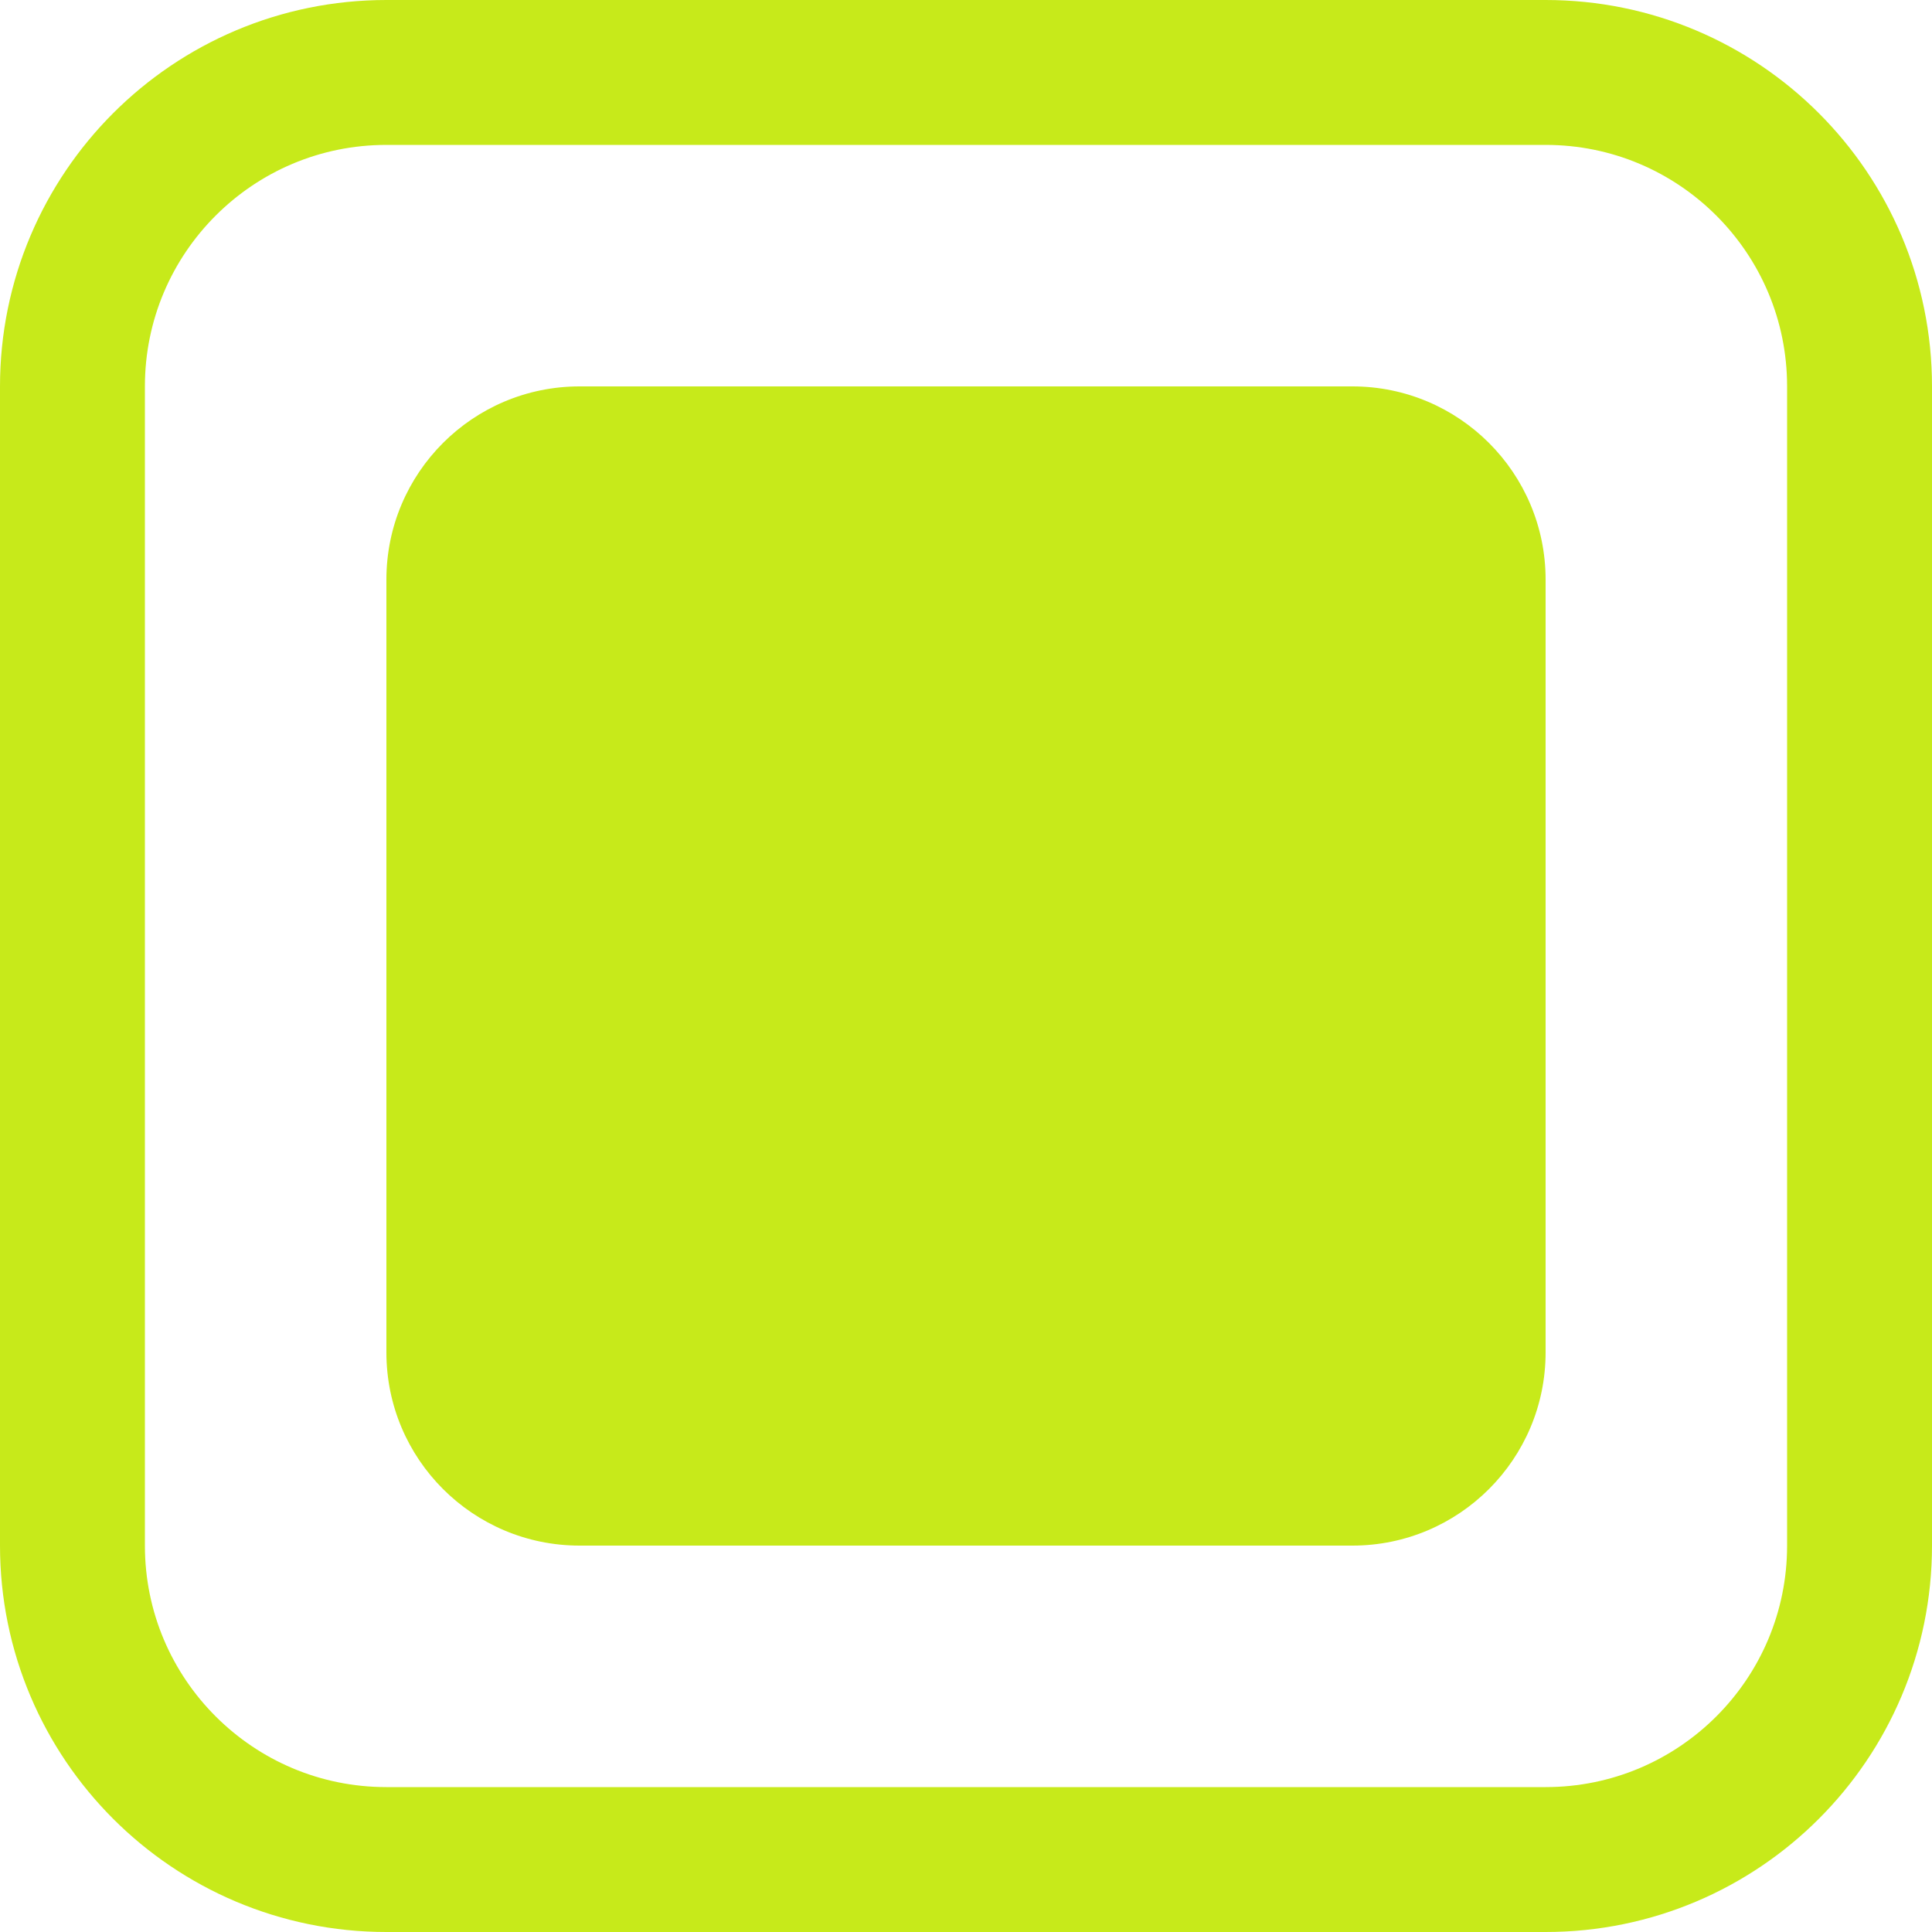
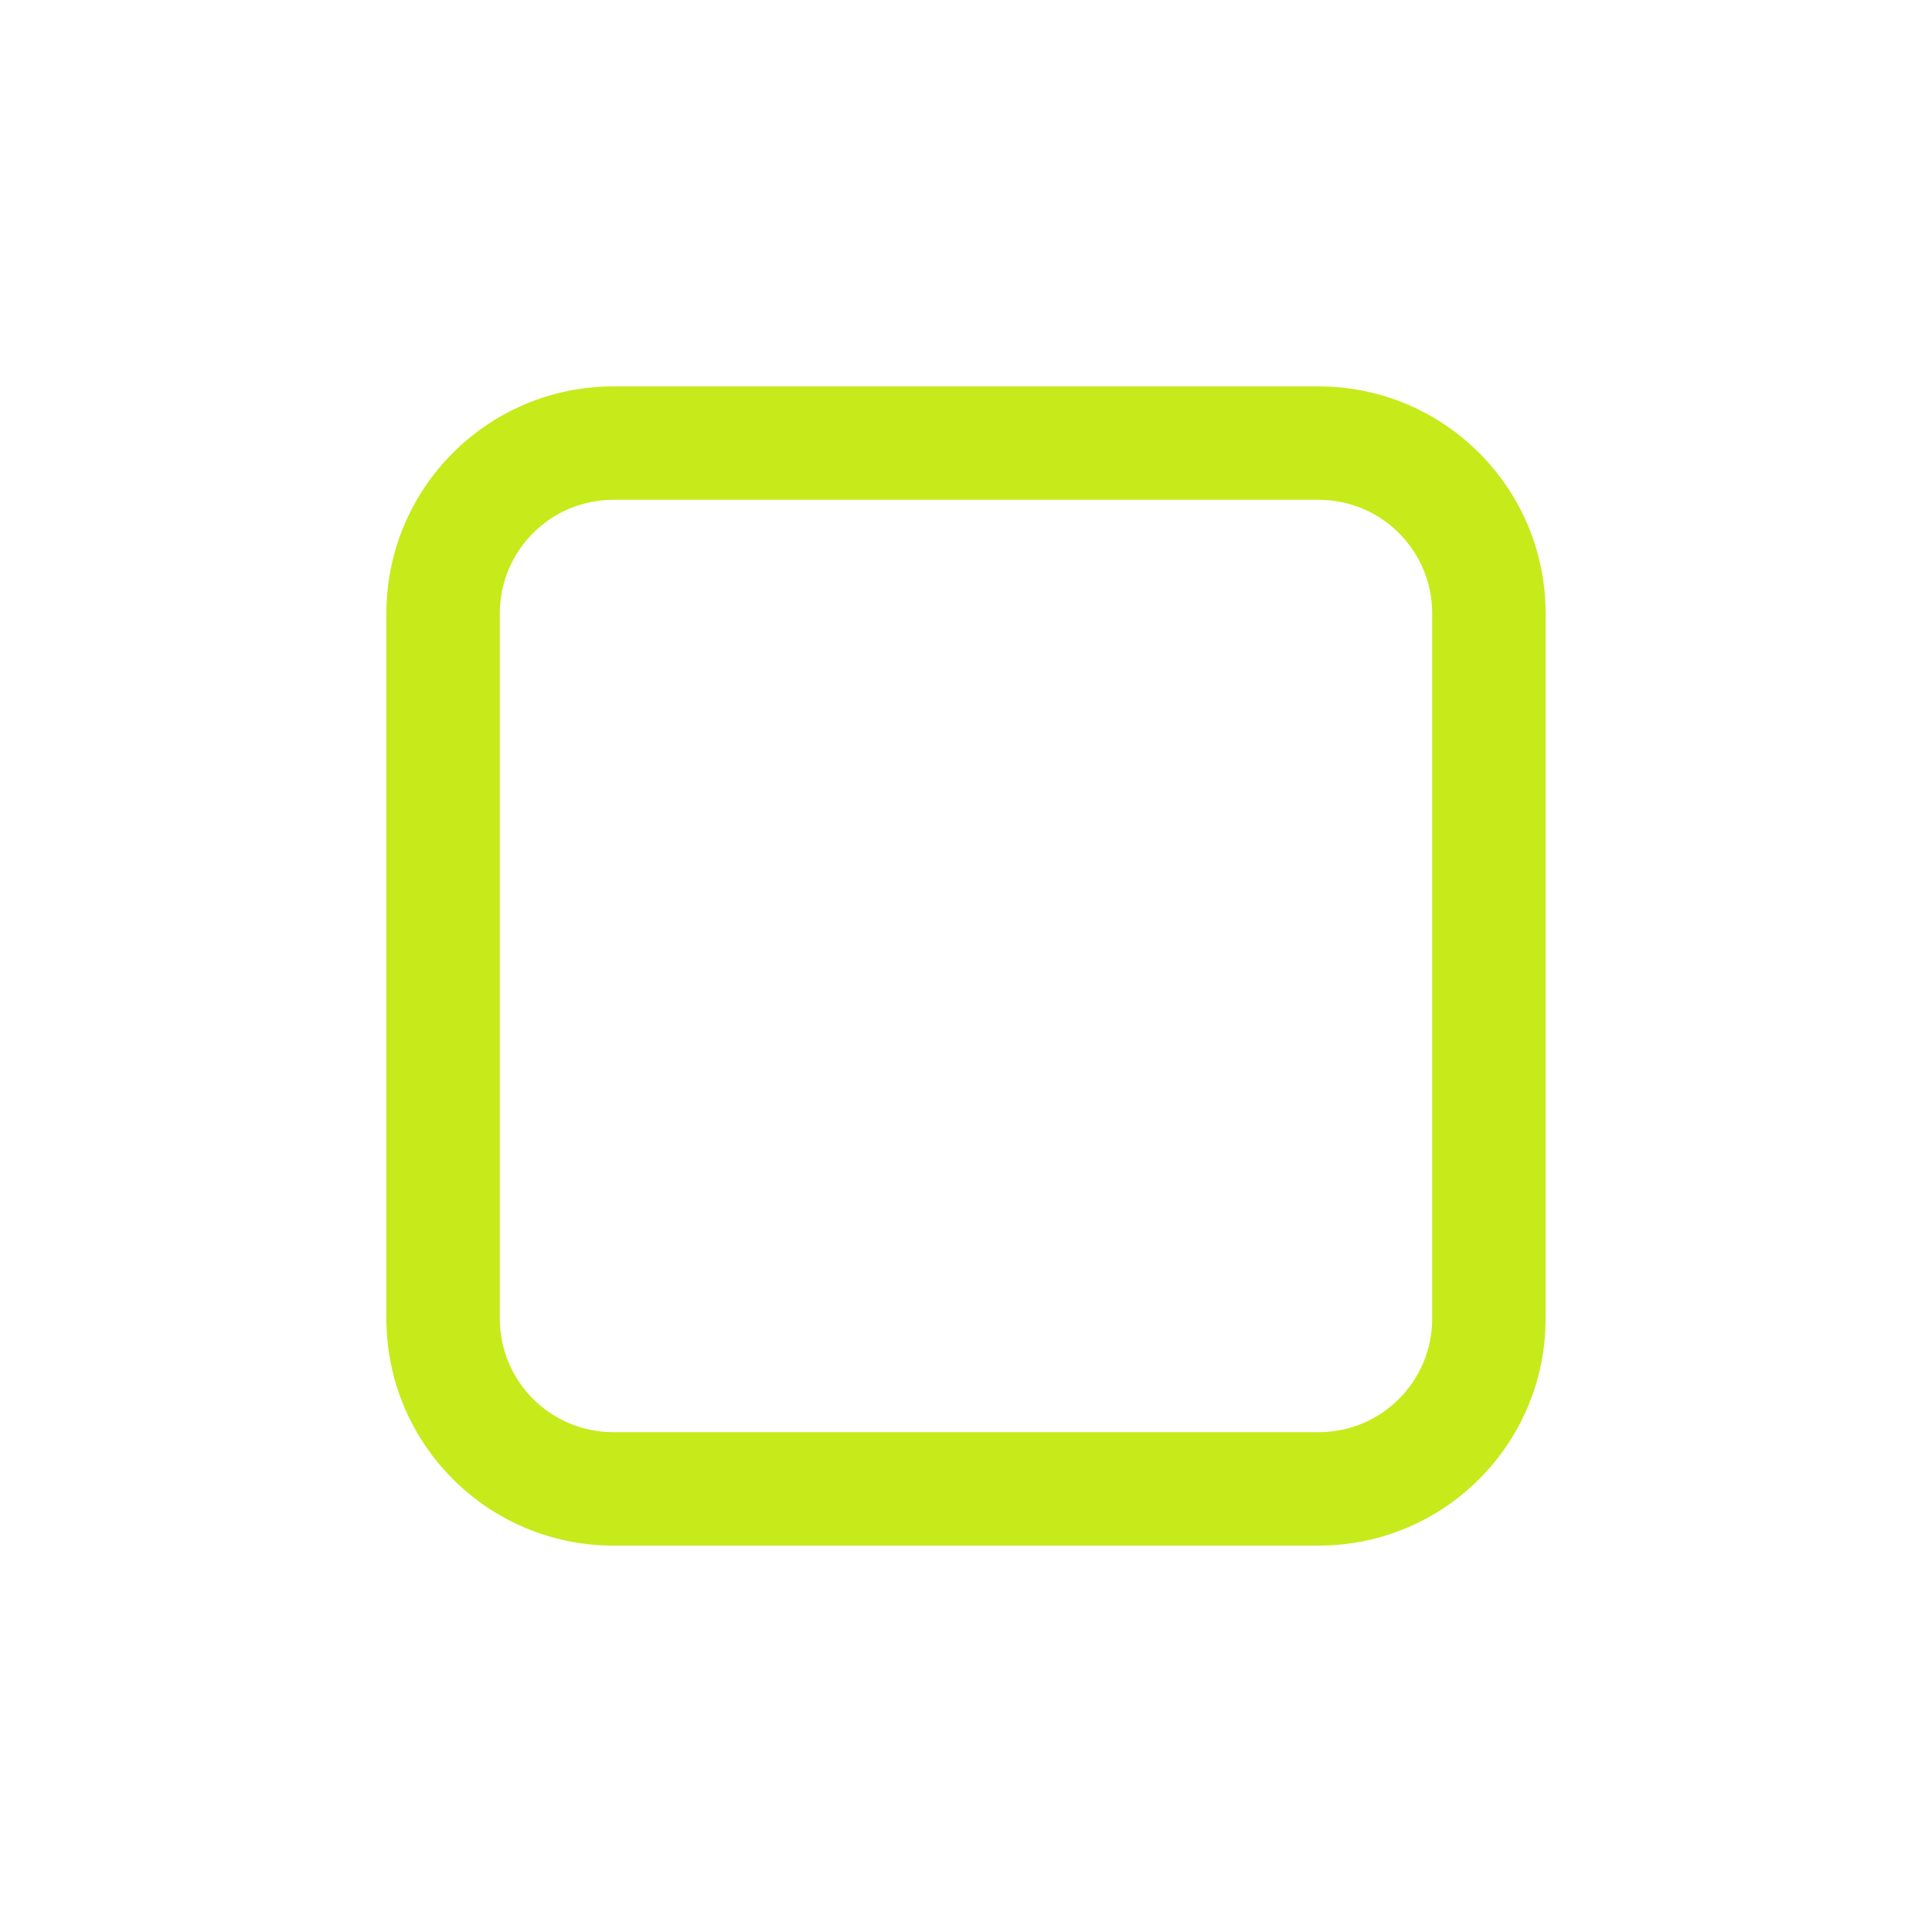
- <svg xmlns="http://www.w3.org/2000/svg" width="20" height="20" viewBox="0 0 20 20" fill="none">
-   <rect x="0.75" y="0.75" width="18.5" height="18.5" rx="3.25" stroke="#C7EA1A" stroke-width="1.5" />
-   <rect x="4" y="4" width="12" height="12" rx="2" fill="#C7EA1A" />
+ <svg xmlns="http://www.w3.org/2000/svg" width="10" height="10" viewBox="0 0 10 10" fill="none">
+   <path fill-rule="evenodd" clip-rule="evenodd" d="M6.825 2.587H3.175C2.85 2.587 2.587 2.85 2.587 3.175V6.825C2.587 7.15 2.85 7.413 3.175 7.413H6.825C7.15 7.413 7.413 7.15 7.413 6.825V3.175C7.413 2.85 7.15 2.587 6.825 2.587ZM3.175 2C2.526 2 2 2.526 2 3.175V6.825C2 7.474 2.526 8 3.175 8H6.825C7.474 8 8 7.474 8 6.825V3.175C8 2.526 7.474 2 6.825 2H3.175Z" fill="#C7EA1A" />
</svg>
